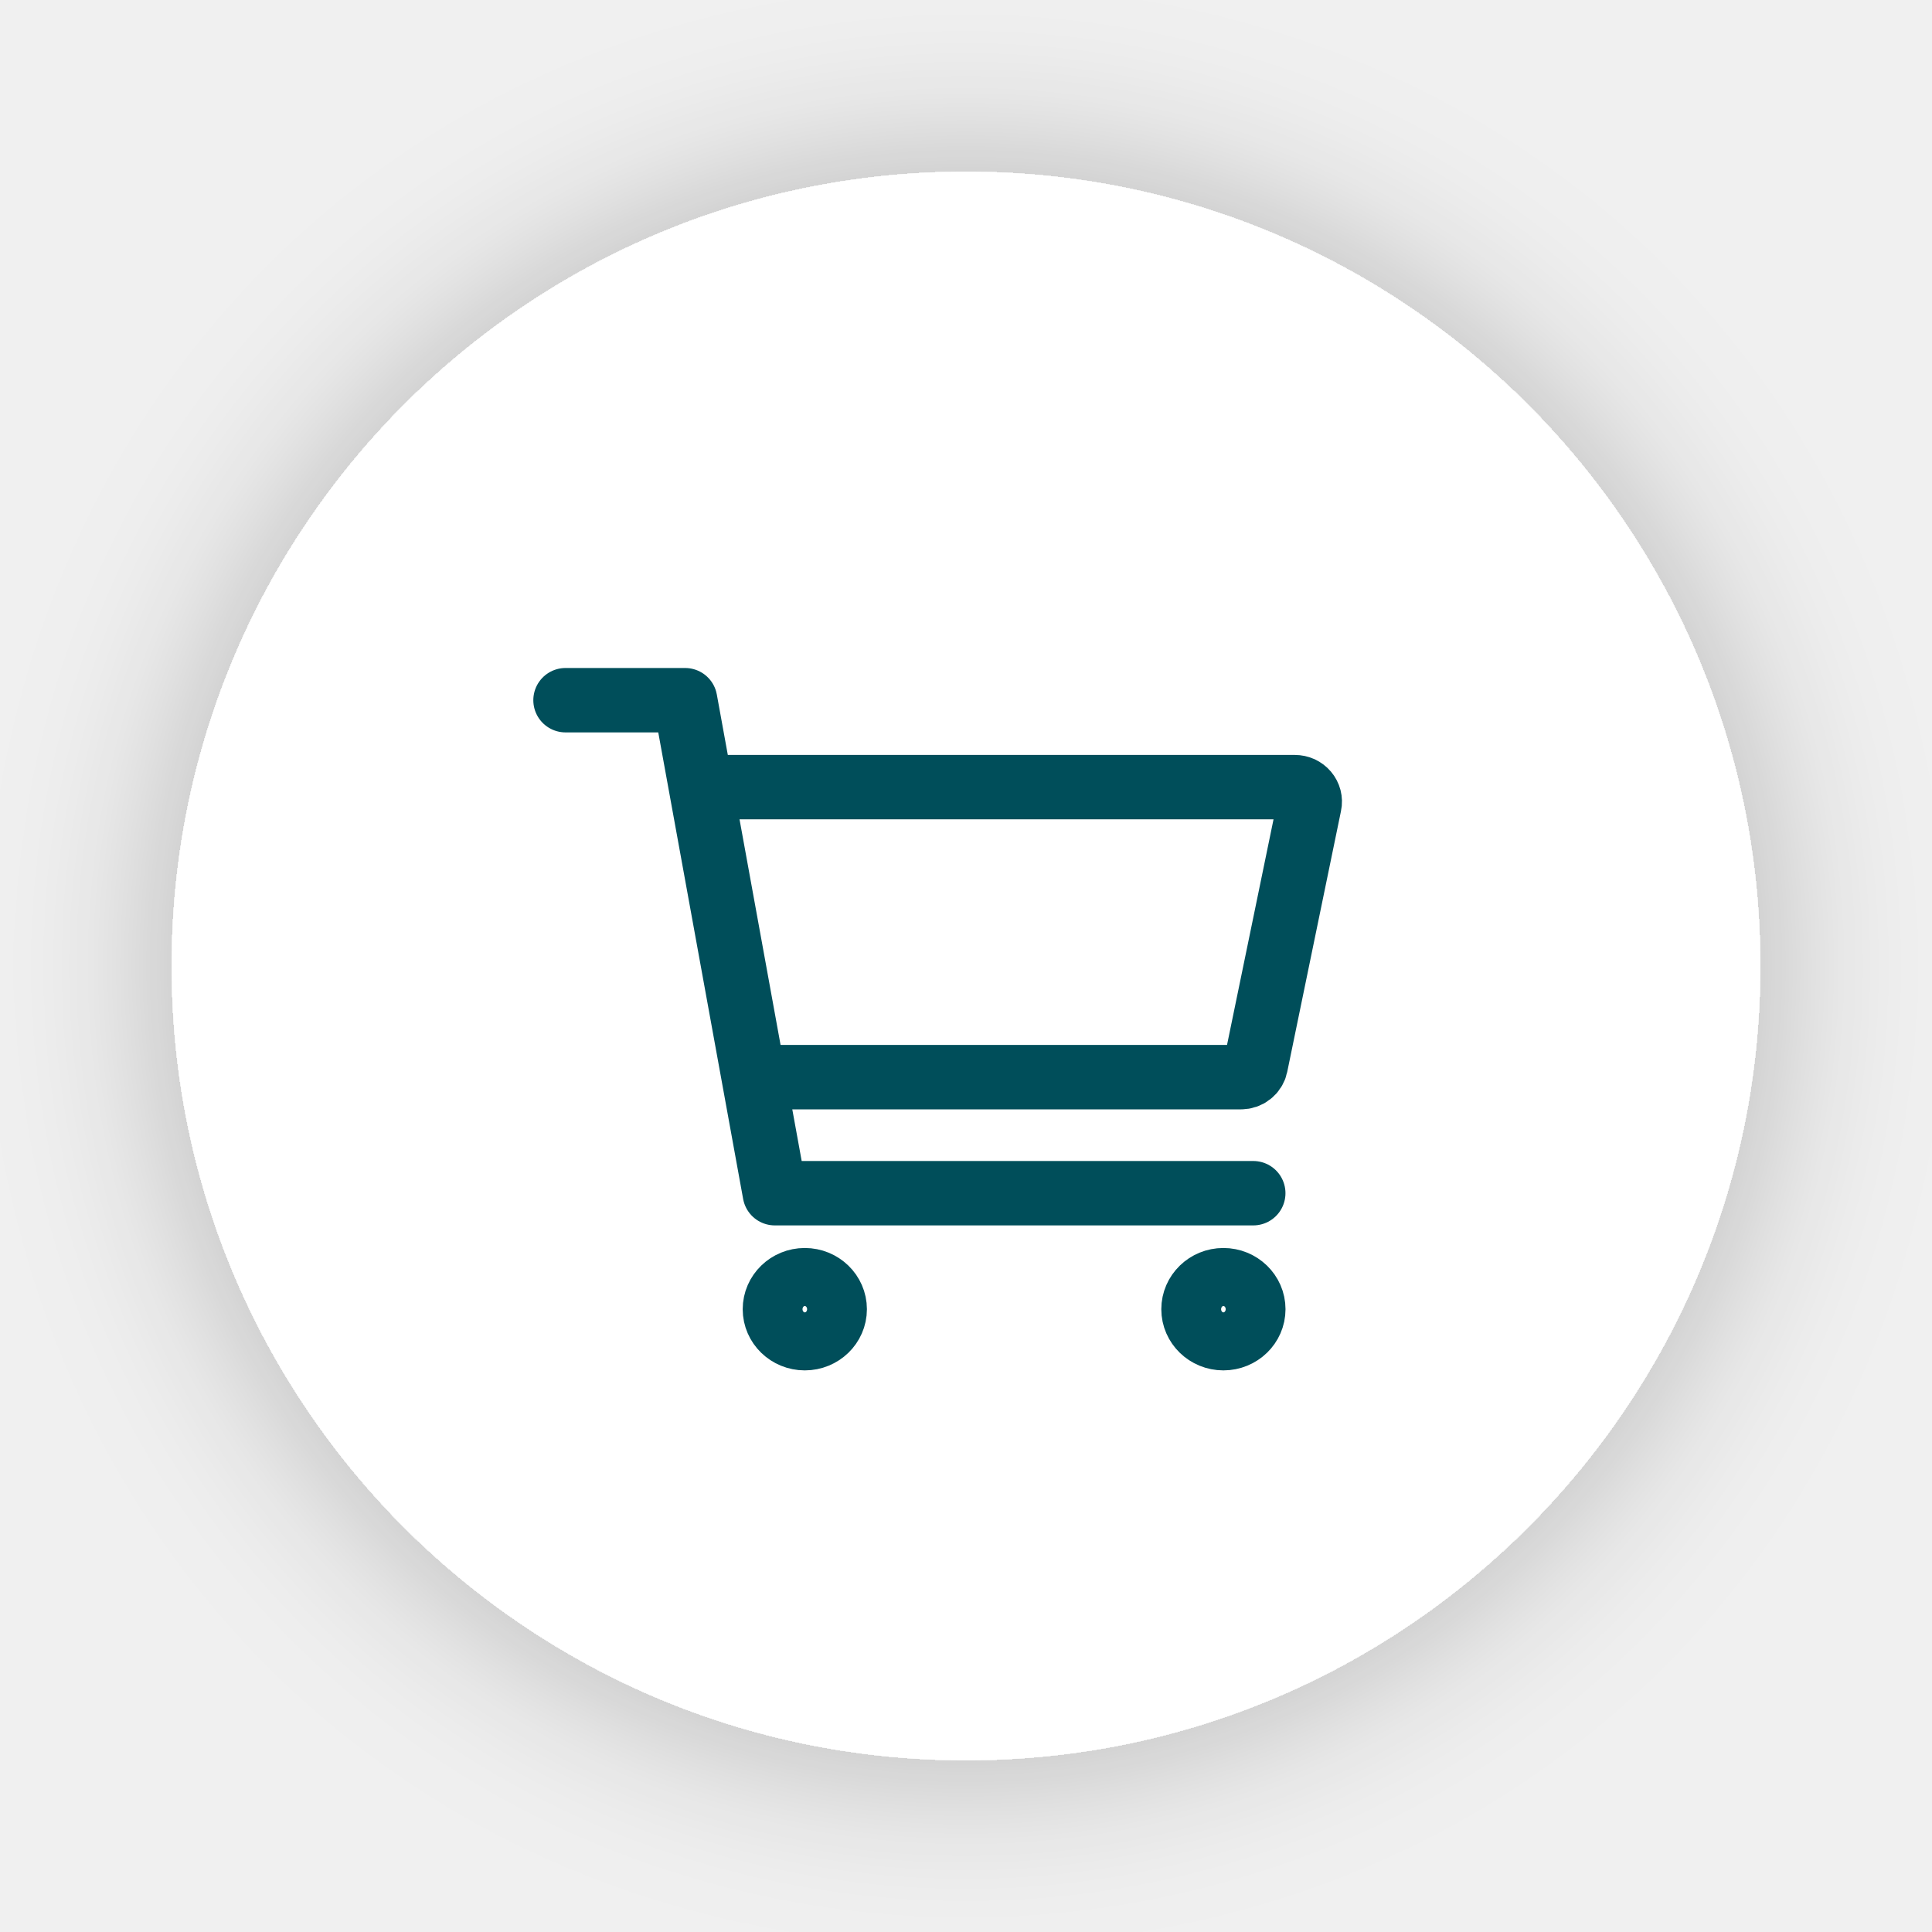
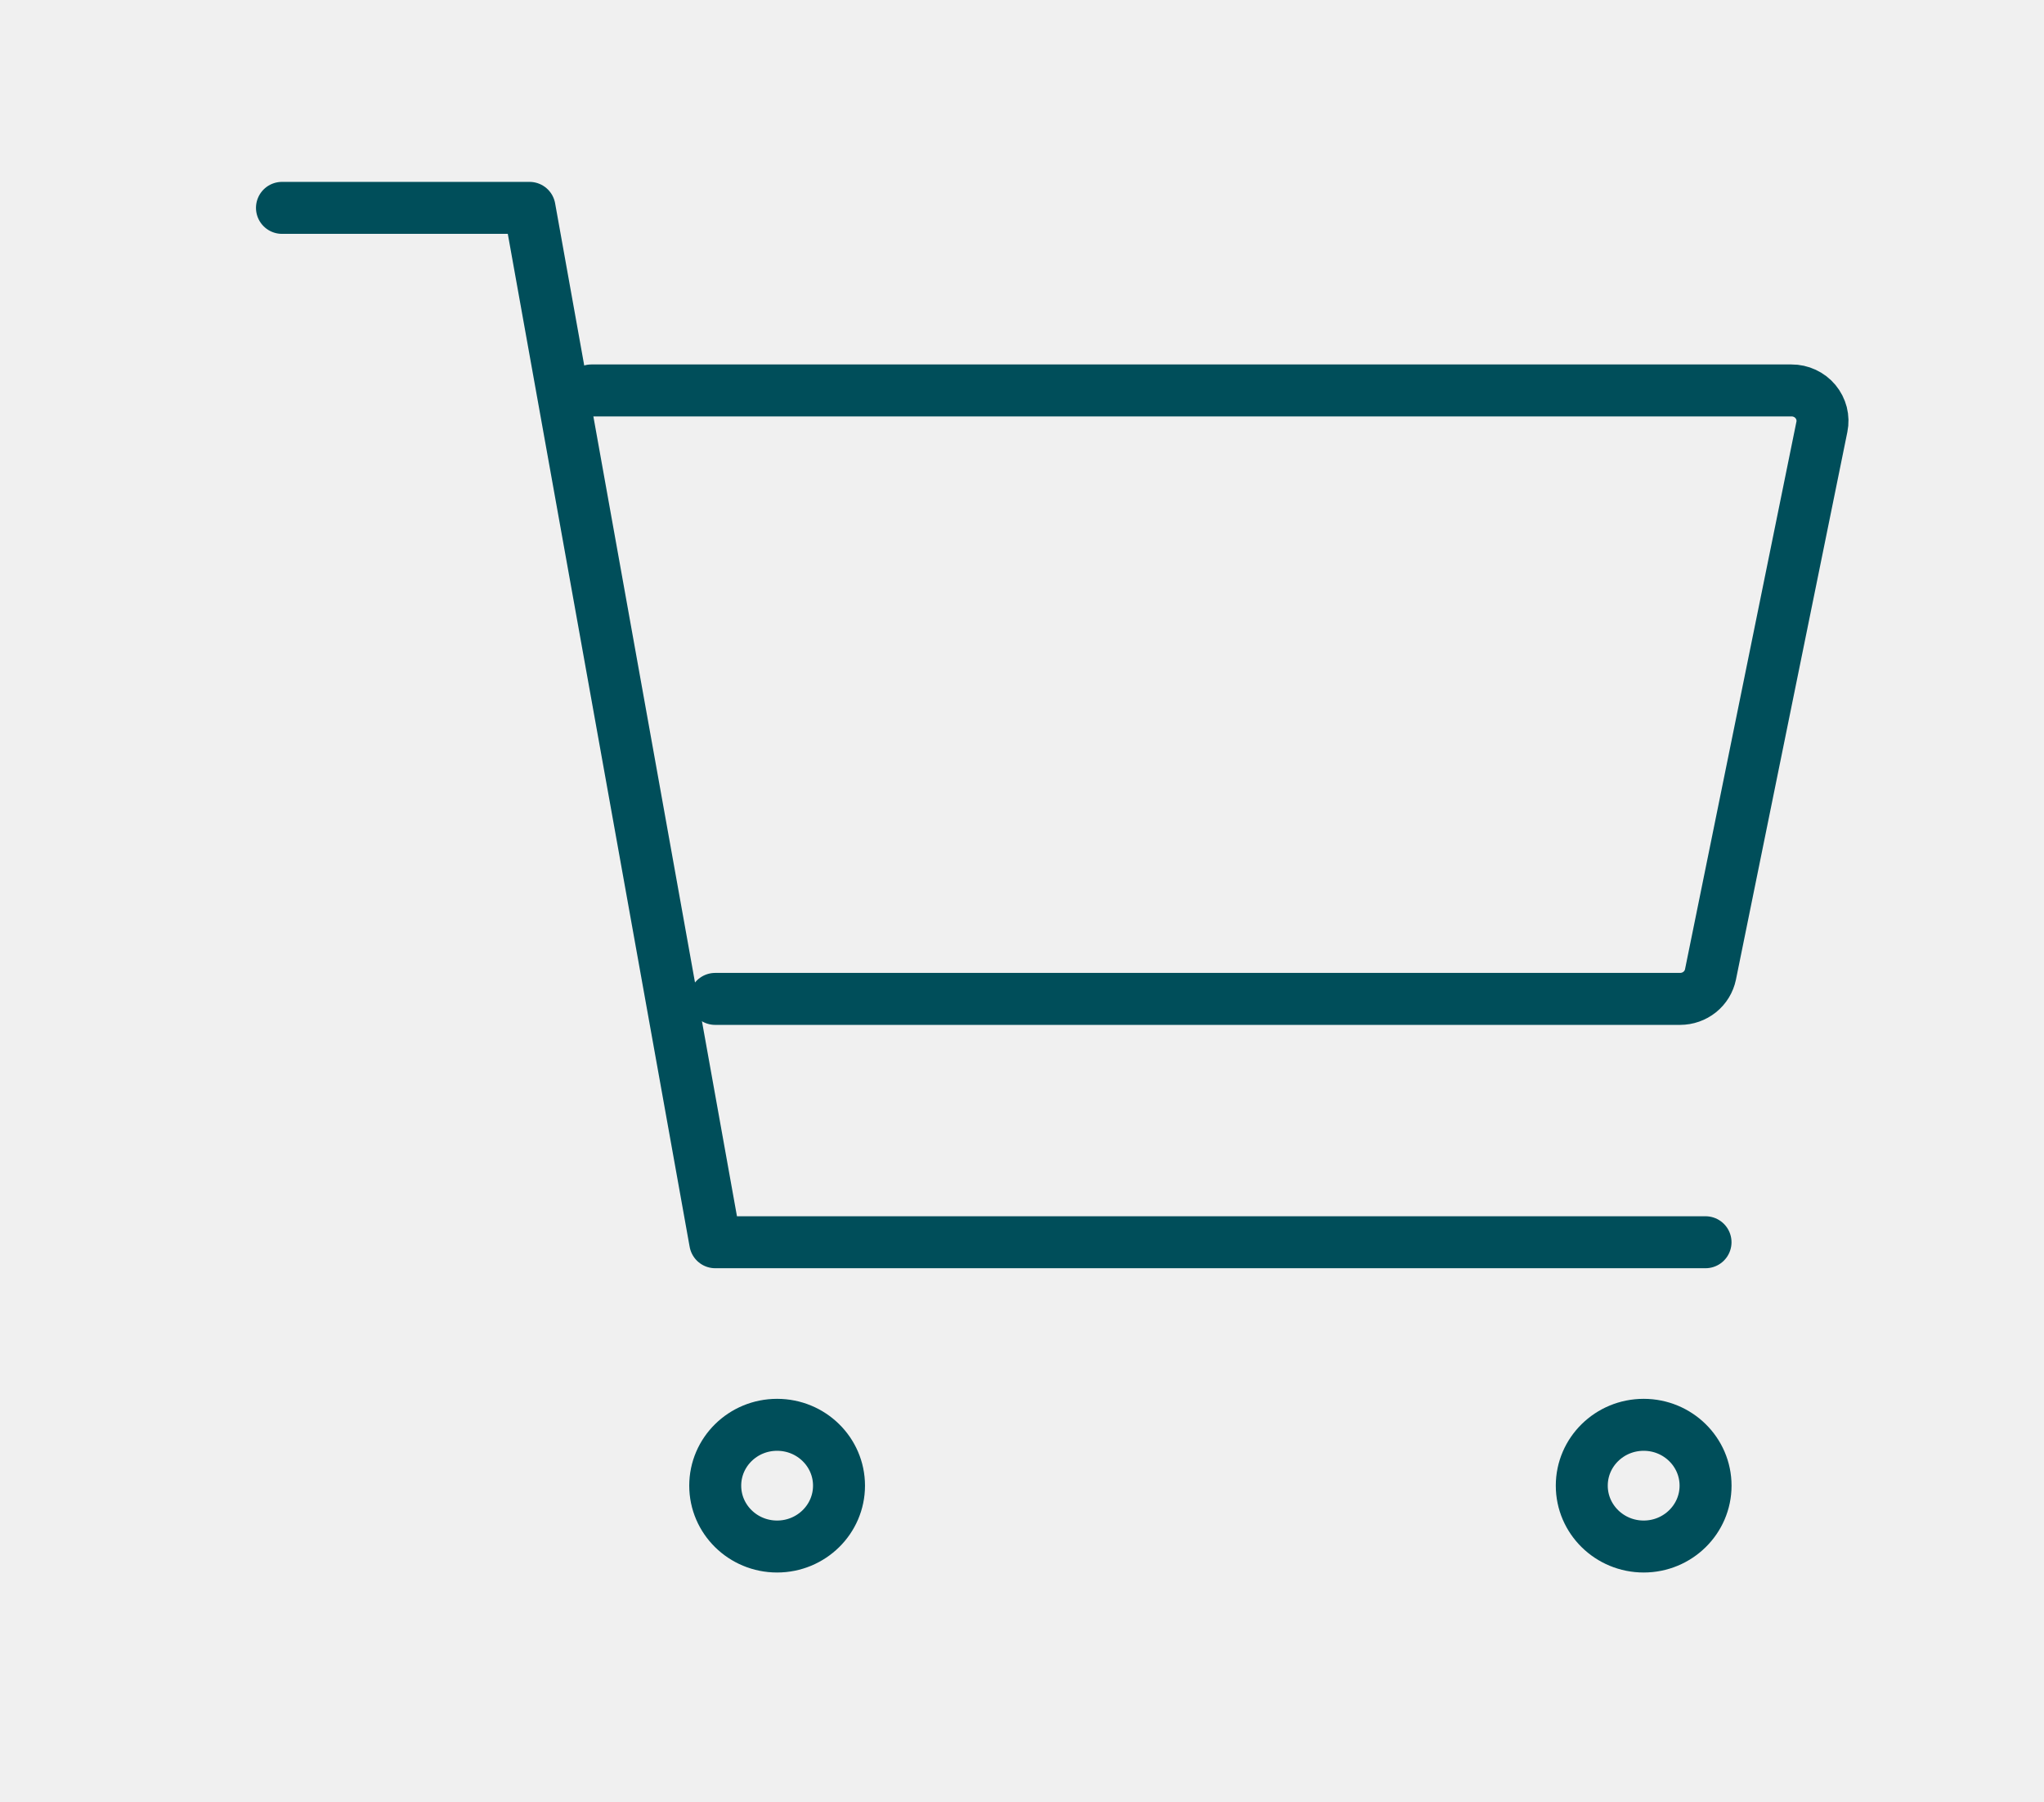
- <svg xmlns="http://www.w3.org/2000/svg" width="45" height="45" viewBox="0 0 45 45" fill="none">
-   <g filter="url(#filter0_d_172_3259)">
-     <rect x="4" y="4" width="37" height="37" rx="18.5" fill="white" />
-     <path d="M18.745 31.169C19.13 31.169 19.442 30.867 19.442 30.494C19.442 30.121 19.13 29.818 18.745 29.818C18.361 29.818 18.049 30.121 18.049 30.494C18.049 30.867 18.361 31.169 18.745 31.169Z" stroke="#004E5A" stroke-width="1.5" stroke-linecap="round" stroke-linejoin="round" />
-     <path d="M28.495 31.169C28.88 31.169 29.192 30.867 29.192 30.494C29.192 30.121 28.88 29.818 28.495 29.818C28.111 29.818 27.799 30.121 27.799 30.494C27.799 30.867 28.111 31.169 28.495 31.169Z" stroke="#004E5A" stroke-width="1.5" stroke-linecap="round" stroke-linejoin="round" />
-     <path d="M13.172 16.309H15.958L18.047 27.792H29.191" stroke="#004E5A" stroke-width="1.5" stroke-linecap="round" stroke-linejoin="round" />
-     <path d="M18.047 25.089H28.905C28.986 25.089 29.064 25.062 29.126 25.012C29.188 24.963 29.231 24.894 29.247 24.817L30.5 18.738C30.511 18.689 30.509 18.638 30.497 18.59C30.484 18.541 30.461 18.496 30.428 18.457C30.396 18.419 30.354 18.388 30.308 18.366C30.261 18.345 30.21 18.334 30.159 18.334H16.654" stroke="#004E5A" stroke-width="1.5" stroke-linecap="round" stroke-linejoin="round" />
-   </g>
-   <defs>
-     <filter id="filter0_d_172_3259" x="0" y="0" width="45" height="45" filterUnits="userSpaceOnUse" color-interpolation-filters="sRGB">
-       <feFlood flood-opacity="0" result="BackgroundImageFix" />
-       <feColorMatrix in="SourceAlpha" type="matrix" values="0 0 0 0 0 0 0 0 0 0 0 0 0 0 0 0 0 0 127 0" result="hardAlpha" />
-       <feOffset />
-       <feGaussianBlur stdDeviation="2" />
-       <feComposite in2="hardAlpha" operator="out" />
-       <feColorMatrix type="matrix" values="0 0 0 0 0 0 0 0 0 0 0 0 0 0 0 0 0 0 0.25 0" />
-       <feBlend mode="normal" in2="BackgroundImageFix" result="effect1_dropShadow_172_3259" />
-       <feBlend mode="normal" in="SourceGraphic" in2="effect1_dropShadow_172_3259" result="shape" />
-     </filter>
-   </defs>
+ <svg xmlns="http://www.w3.org/2000/svg" width="59" height="52" viewBox="0 0 59 52" fill="none">
+   <path d="M22.431 44.64C23.418 44.64 24.218 43.853 24.218 42.883C24.218 41.913 23.418 41.127 22.431 41.127C21.444 41.127 20.645 41.913 20.645 42.883C20.645 43.853 21.444 44.64 22.431 44.64Z" stroke="#004E5A" stroke-width="1.5" stroke-linecap="round" stroke-linejoin="round" />
+   <path d="M47.445 44.64C48.431 44.64 49.231 43.853 49.231 42.883C49.231 41.913 48.431 41.127 47.445 41.127C46.458 41.127 45.658 41.913 45.658 42.883C45.658 43.853 46.458 44.64 47.445 44.64Z" stroke="#004E5A" stroke-width="1.5" stroke-linecap="round" stroke-linejoin="round" />
+   <path d="M8.139 6H15.285L20.645 35.857H49.23" stroke="#004E5A" stroke-width="1.5" stroke-linecap="round" stroke-linejoin="round" />
+   <path d="M20.643 28.833H48.496C48.703 28.833 48.903 28.762 49.063 28.634C49.223 28.505 49.332 28.326 49.373 28.127L52.589 12.32C52.615 12.193 52.612 12.061 52.58 11.935C52.547 11.809 52.487 11.691 52.404 11.591C52.32 11.49 52.214 11.409 52.095 11.354C51.975 11.298 51.844 11.269 51.712 11.27H17.07" stroke="#004E5A" stroke-width="1.5" stroke-linecap="round" stroke-linejoin="round" />
</svg>
